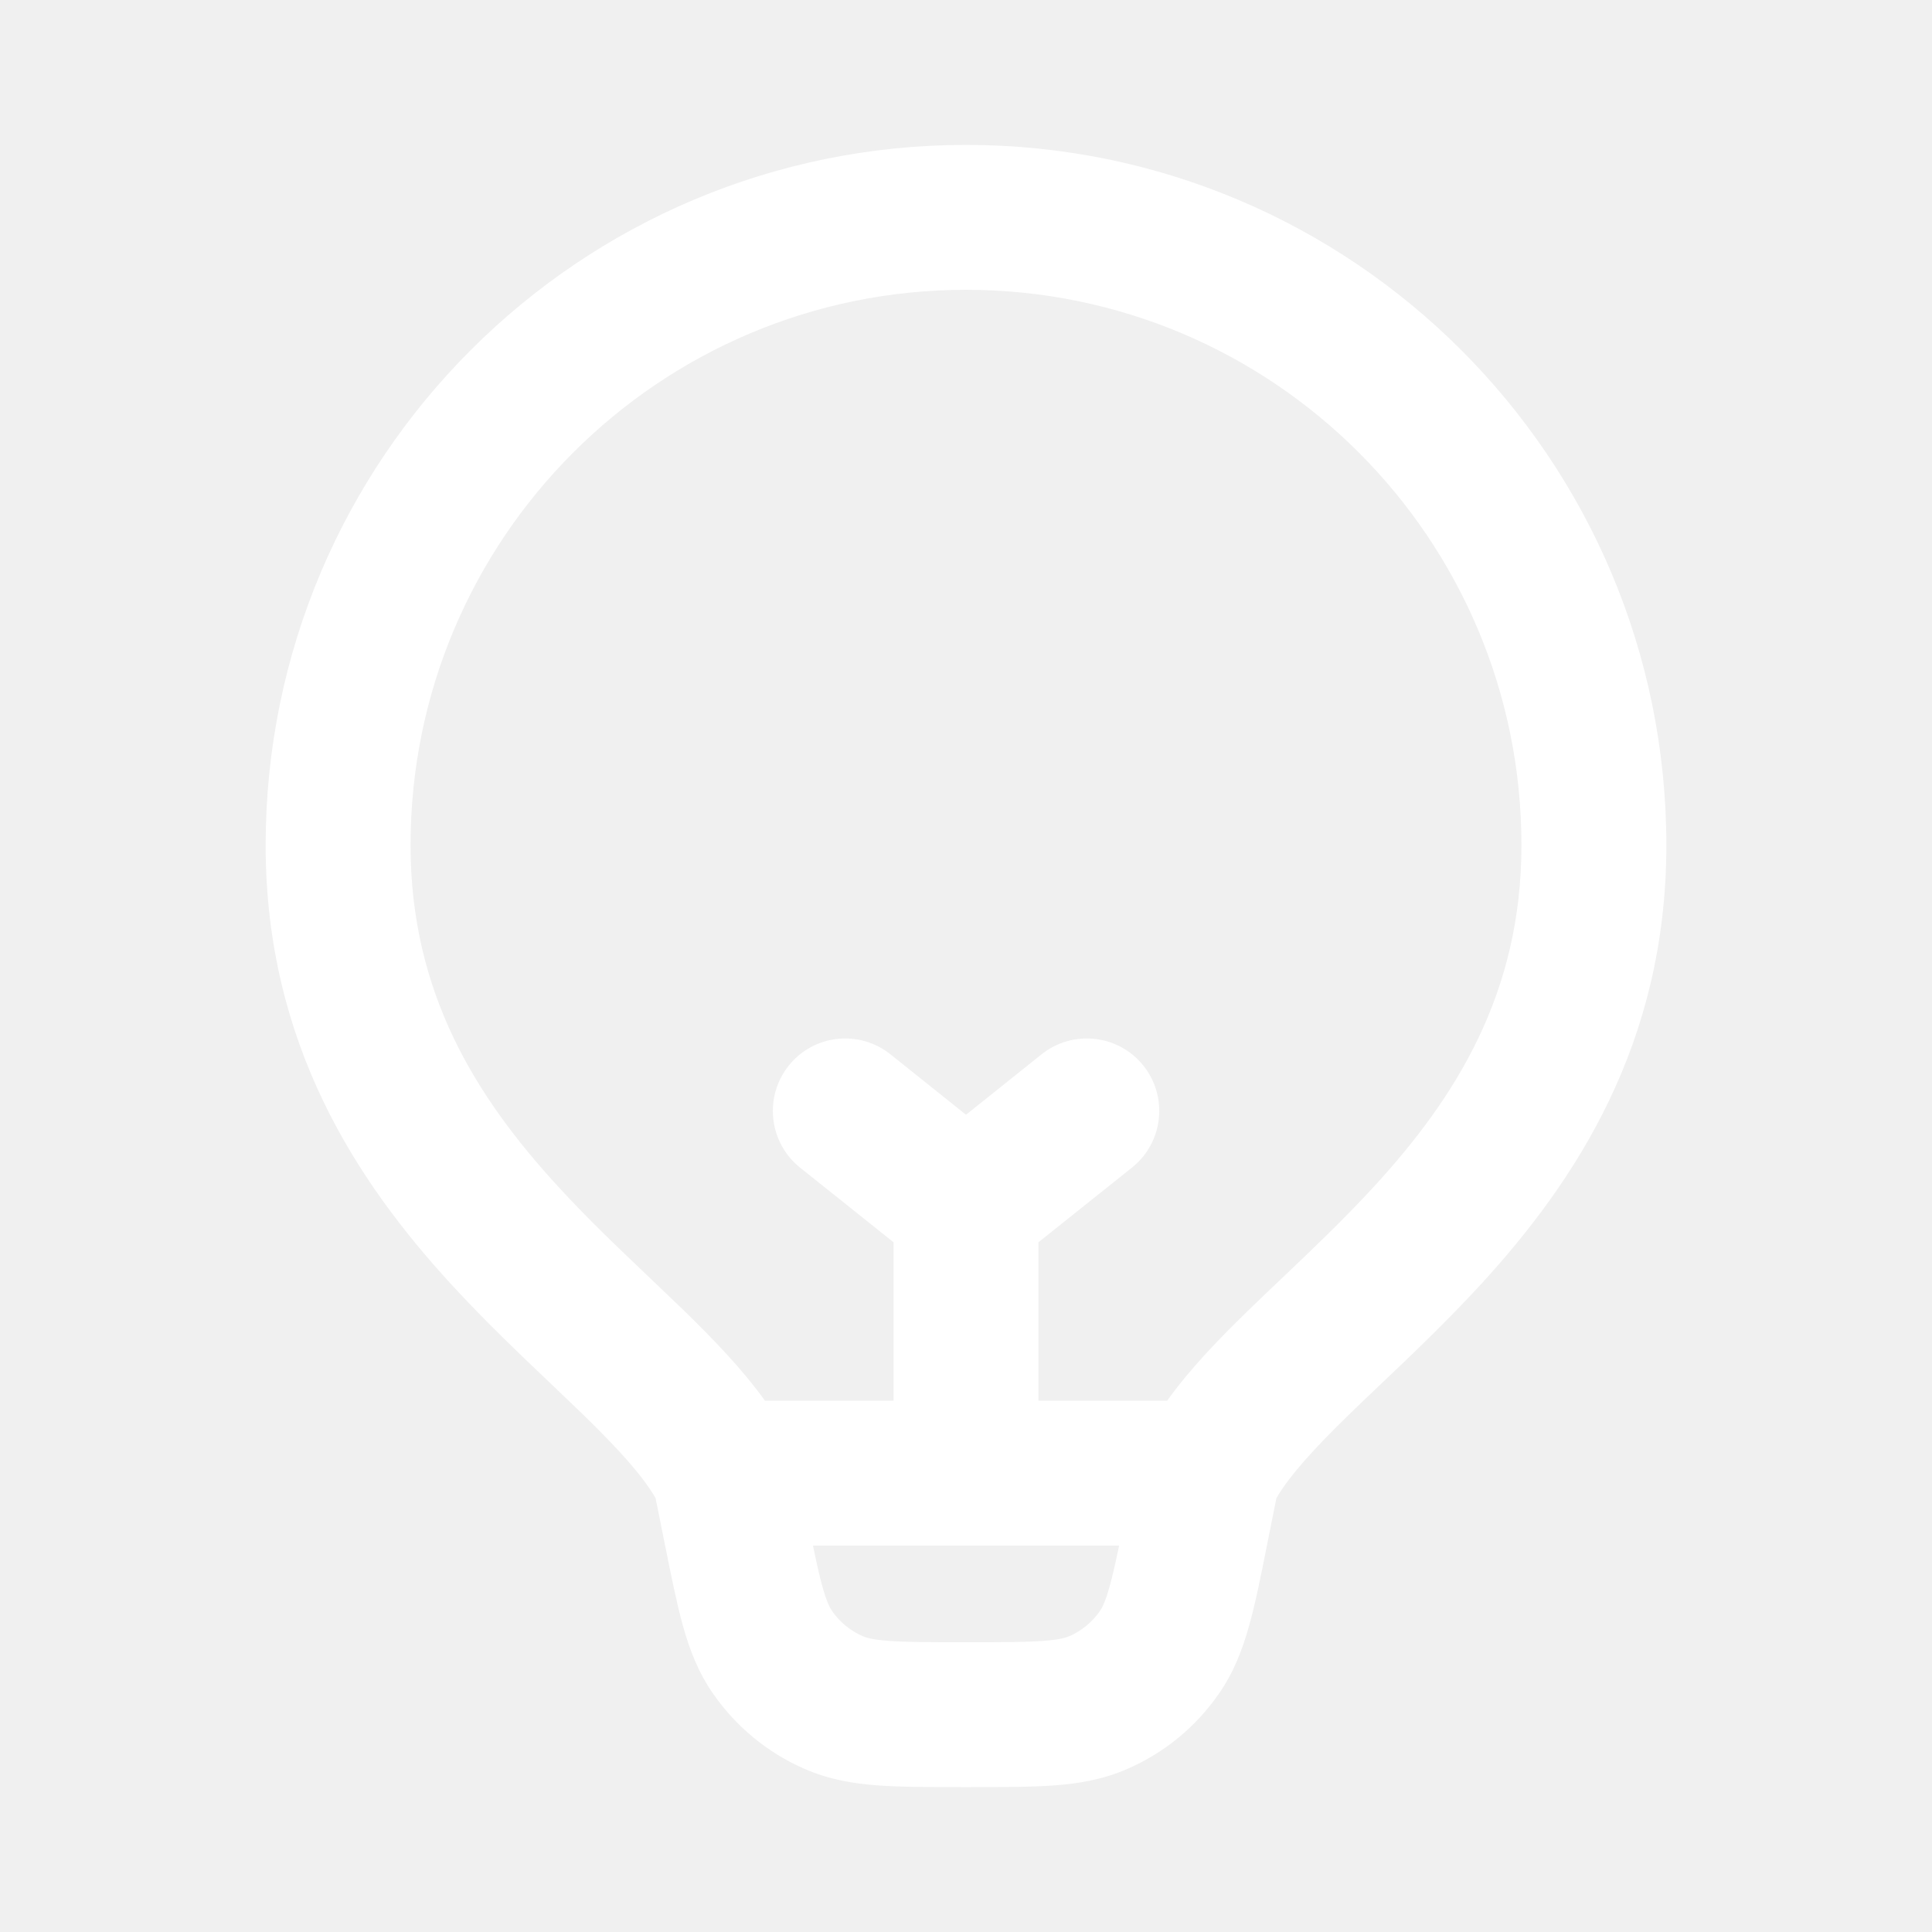
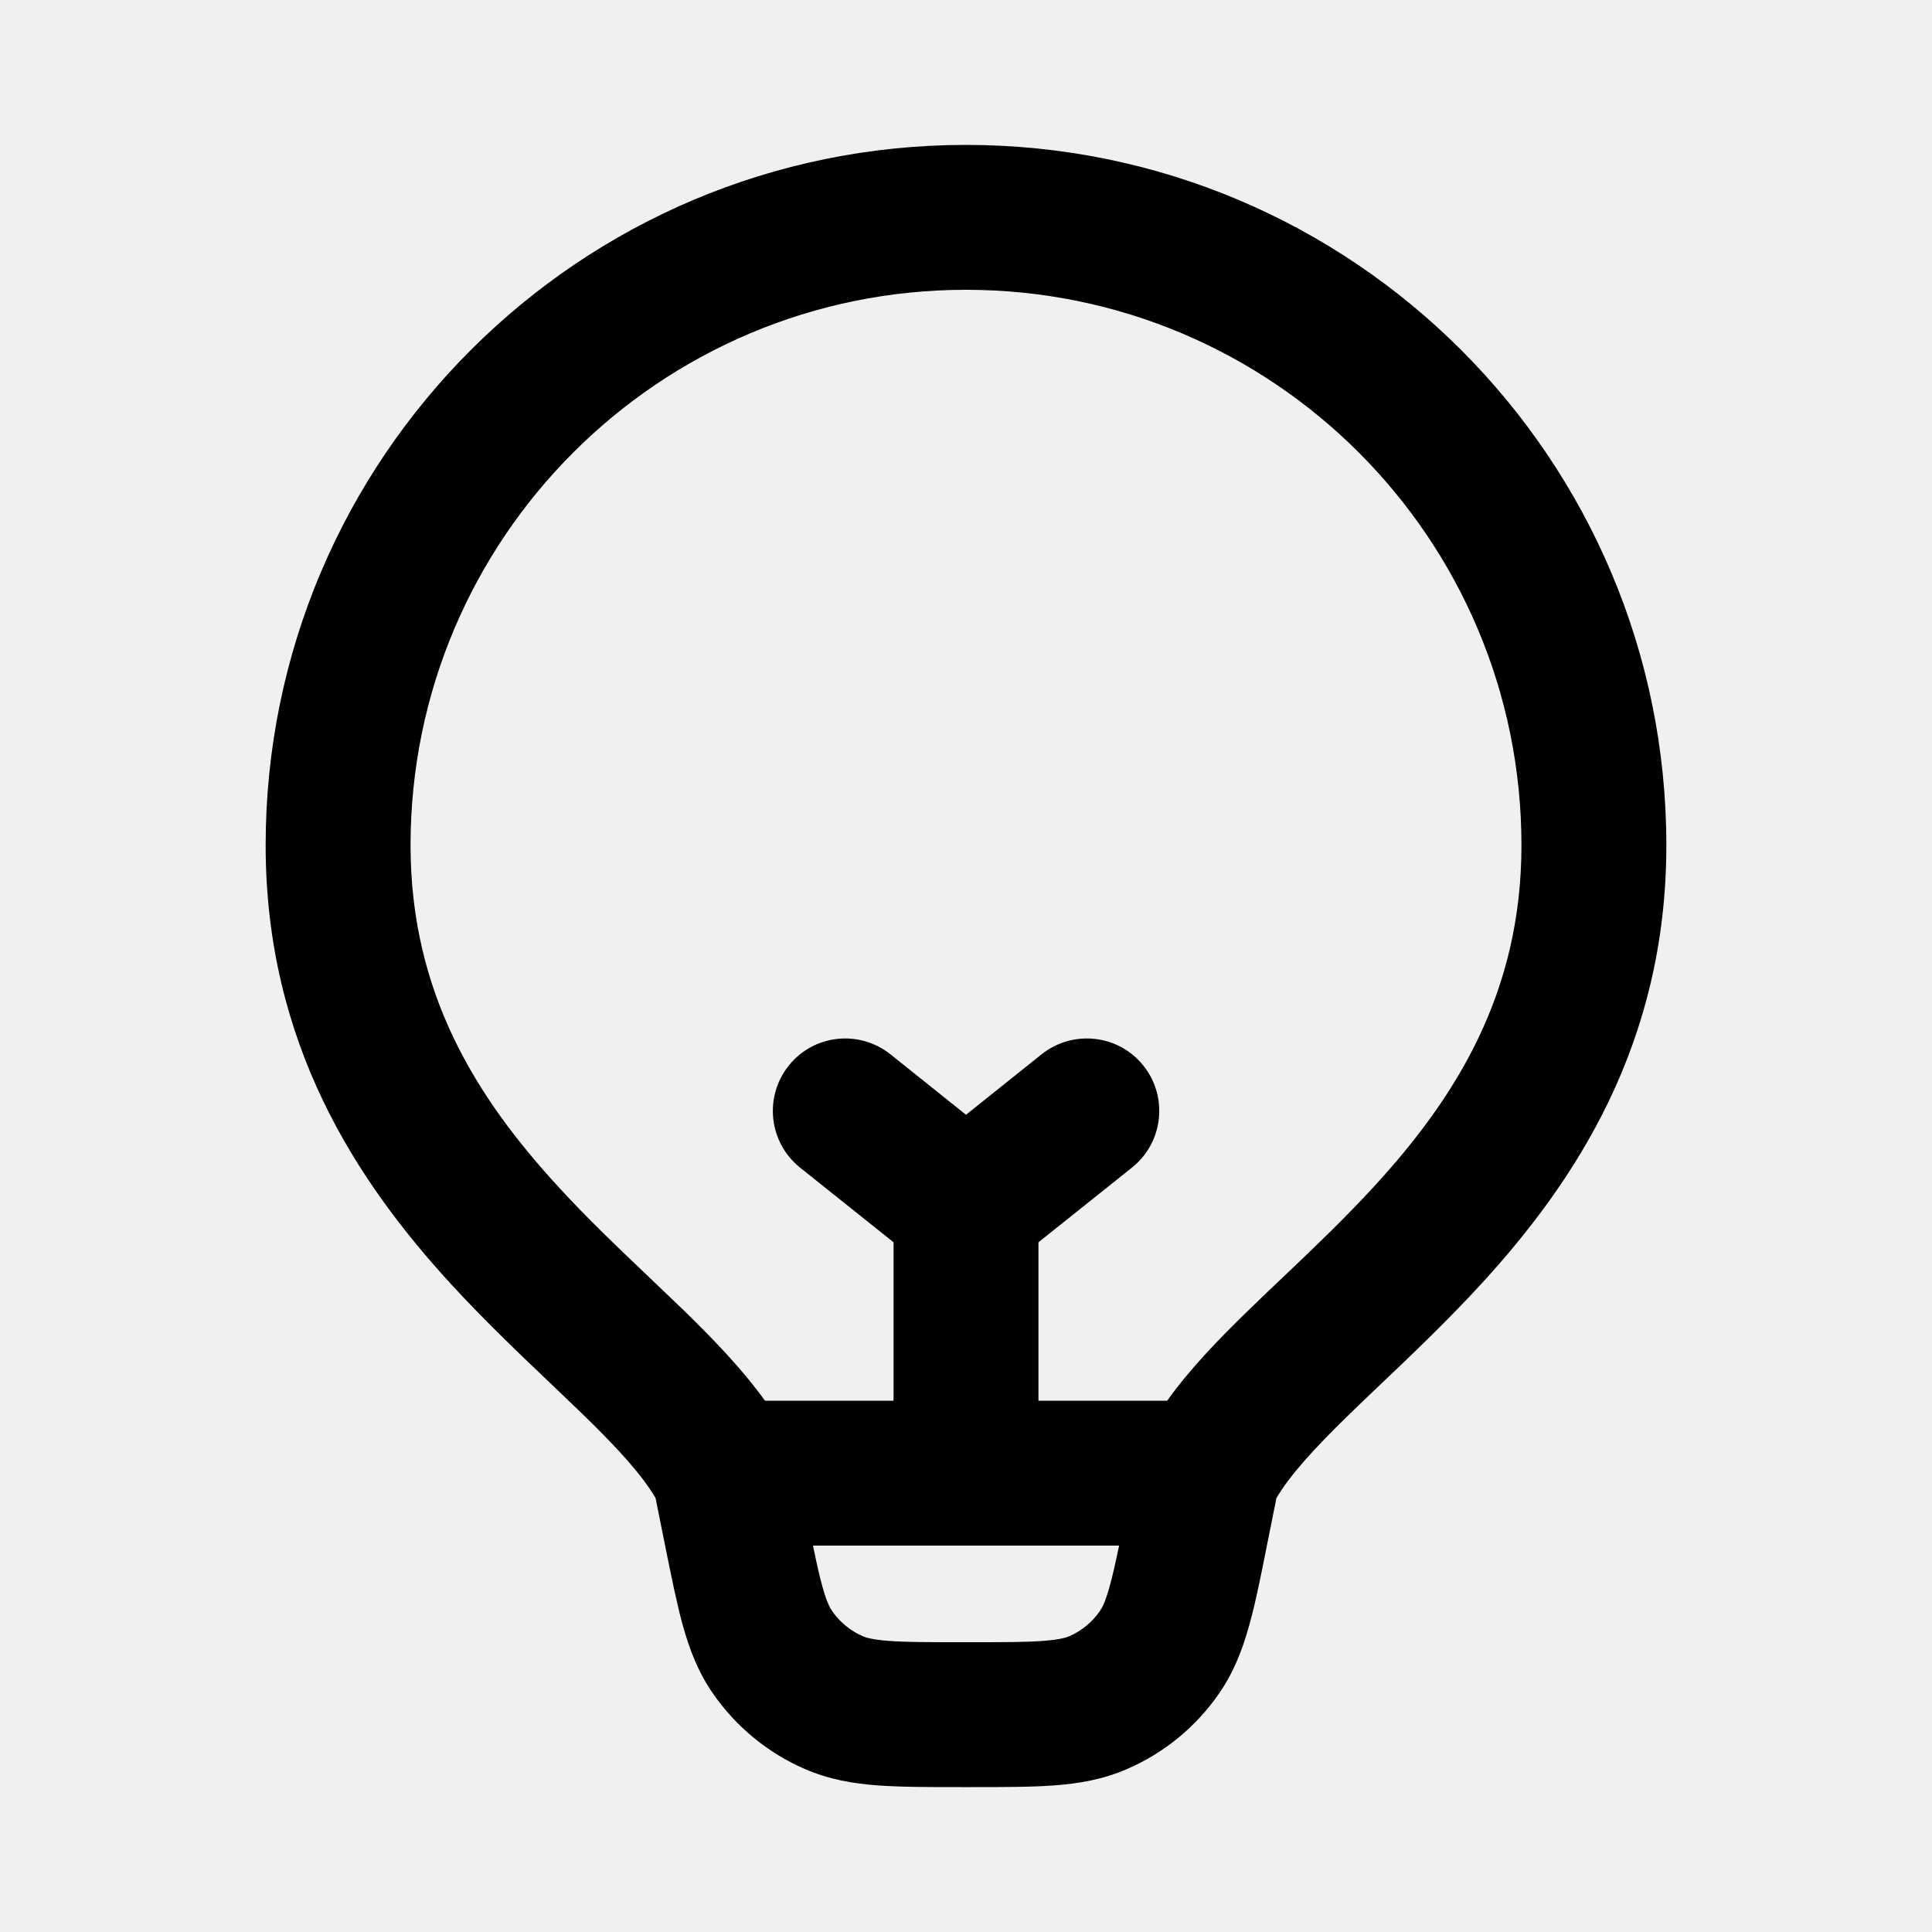
<svg xmlns="http://www.w3.org/2000/svg" width="16" height="16" viewBox="0 0 16 16" fill="none">
-   <path fill-rule="evenodd" clip-rule="evenodd" d="M3.4 7C3.4 4.46 5.46 2.4 8 2.4C10.541 2.4 12.6 4.46 12.6 7C12.6 8.227 12.055 9.089 11.383 9.822C11.135 10.092 10.886 10.329 10.636 10.567L10.636 10.567C10.535 10.662 10.435 10.758 10.335 10.855C10.102 11.082 9.859 11.33 9.666 11.6H8.6V10.288L9.375 9.669C9.634 9.462 9.676 9.084 9.469 8.825C9.262 8.566 8.884 8.525 8.625 8.732L8 9.232L7.375 8.732C7.116 8.525 6.739 8.566 6.532 8.825C6.325 9.084 6.367 9.462 6.625 9.669L7.4 10.288V11.6H6.335C6.141 11.33 5.898 11.082 5.666 10.855C5.565 10.758 5.465 10.662 5.365 10.567L5.365 10.567C5.115 10.329 4.865 10.092 4.618 9.822C3.946 9.089 3.4 8.227 3.4 7ZM7.995 12.8H6.733C6.762 12.943 6.786 13.051 6.811 13.14C6.847 13.269 6.874 13.318 6.892 13.343C6.955 13.434 7.042 13.505 7.144 13.55C7.172 13.562 7.225 13.579 7.359 13.589C7.501 13.6 7.685 13.6 7.974 13.6H8.026C8.315 13.6 8.5 13.6 8.641 13.589C8.775 13.579 8.828 13.562 8.857 13.55C8.958 13.505 9.045 13.434 9.108 13.343C9.126 13.318 9.153 13.269 9.189 13.14C9.214 13.051 9.238 12.943 9.268 12.8H8.005C8.004 12.8 8.002 12.8 8 12.8C7.998 12.8 7.997 12.8 7.995 12.8ZM4.829 11.715C5.126 12.004 5.321 12.221 5.429 12.406L5.507 12.794C5.559 13.052 5.604 13.277 5.655 13.462C5.71 13.659 5.782 13.85 5.908 14.03C6.098 14.302 6.359 14.517 6.663 14.649C6.864 14.737 7.066 14.771 7.27 14.786C7.462 14.8 7.691 14.8 7.954 14.8H7.954H8.046H8.047C8.309 14.8 8.539 14.8 8.73 14.786C8.934 14.771 9.136 14.737 9.337 14.649C9.641 14.517 9.903 14.302 10.092 14.03C10.218 13.85 10.29 13.659 10.345 13.462C10.397 13.277 10.442 13.052 10.493 12.794L10.571 12.406C10.68 12.221 10.875 12.004 11.172 11.715C11.253 11.636 11.341 11.552 11.435 11.463L11.435 11.463C11.694 11.217 11.99 10.935 12.268 10.632C13.046 9.783 13.8 8.645 13.8 7C13.8 3.797 11.203 1.2 8 1.2C4.797 1.2 2.2 3.797 2.2 7C2.2 8.645 2.955 9.783 3.733 10.632C4.011 10.935 4.307 11.217 4.566 11.463L4.566 11.463C4.659 11.552 4.747 11.636 4.829 11.715Z" fill="white" />
+   <path fill-rule="evenodd" clip-rule="evenodd" d="M3.4 7C3.4 4.46 5.46 2.4 8 2.4C10.541 2.4 12.6 4.46 12.6 7C12.6 8.227 12.055 9.089 11.383 9.822C11.135 10.092 10.886 10.329 10.636 10.567L10.636 10.567C10.535 10.662 10.435 10.758 10.335 10.855C10.102 11.082 9.859 11.33 9.666 11.6H8.6V10.288L9.375 9.669C9.634 9.462 9.676 9.084 9.469 8.825C9.262 8.566 8.884 8.525 8.625 8.732L8 9.232L7.375 8.732C7.116 8.525 6.739 8.566 6.532 8.825C6.325 9.084 6.367 9.462 6.625 9.669L7.4 10.288V11.6H6.335C6.141 11.33 5.898 11.082 5.666 10.855C5.565 10.758 5.465 10.662 5.365 10.567L5.365 10.567C5.115 10.329 4.865 10.092 4.618 9.822C3.946 9.089 3.4 8.227 3.4 7ZM7.995 12.8H6.733C6.762 12.943 6.786 13.051 6.811 13.14C6.847 13.269 6.874 13.318 6.892 13.343C6.955 13.434 7.042 13.505 7.144 13.55C7.172 13.562 7.225 13.579 7.359 13.589C7.501 13.6 7.685 13.6 7.974 13.6H8.026C8.315 13.6 8.5 13.6 8.641 13.589C8.775 13.579 8.828 13.562 8.857 13.55C8.958 13.505 9.045 13.434 9.108 13.343C9.126 13.318 9.153 13.269 9.189 13.14C9.214 13.051 9.238 12.943 9.268 12.8H8.005C8.004 12.8 8.002 12.8 8 12.8C7.998 12.8 7.997 12.8 7.995 12.8ZM4.829 11.715C5.126 12.004 5.321 12.221 5.429 12.406L5.507 12.794C5.559 13.052 5.604 13.277 5.655 13.462C5.71 13.659 5.782 13.85 5.908 14.03C6.098 14.302 6.359 14.517 6.663 14.649C6.864 14.737 7.066 14.771 7.27 14.786C7.462 14.8 7.691 14.8 7.954 14.8H7.954H8.046H8.047C8.309 14.8 8.539 14.8 8.73 14.786C8.934 14.771 9.136 14.737 9.337 14.649C9.641 14.517 9.903 14.302 10.092 14.03C10.218 13.85 10.29 13.659 10.345 13.462C10.397 13.277 10.442 13.052 10.493 12.794L10.571 12.406C10.68 12.221 10.875 12.004 11.172 11.715C11.253 11.636 11.341 11.552 11.435 11.463L11.435 11.463C11.694 11.217 11.99 10.935 12.268 10.632C13.046 9.783 13.8 8.645 13.8 7C13.8 3.797 11.203 1.2 8 1.2C4.797 1.2 2.2 3.797 2.2 7C2.2 8.645 2.955 9.783 3.733 10.632C4.011 10.935 4.307 11.217 4.566 11.463L4.566 11.463C4.659 11.552 4.747 11.636 4.829 11.715Z" fill="currentColor" />
</svg>
